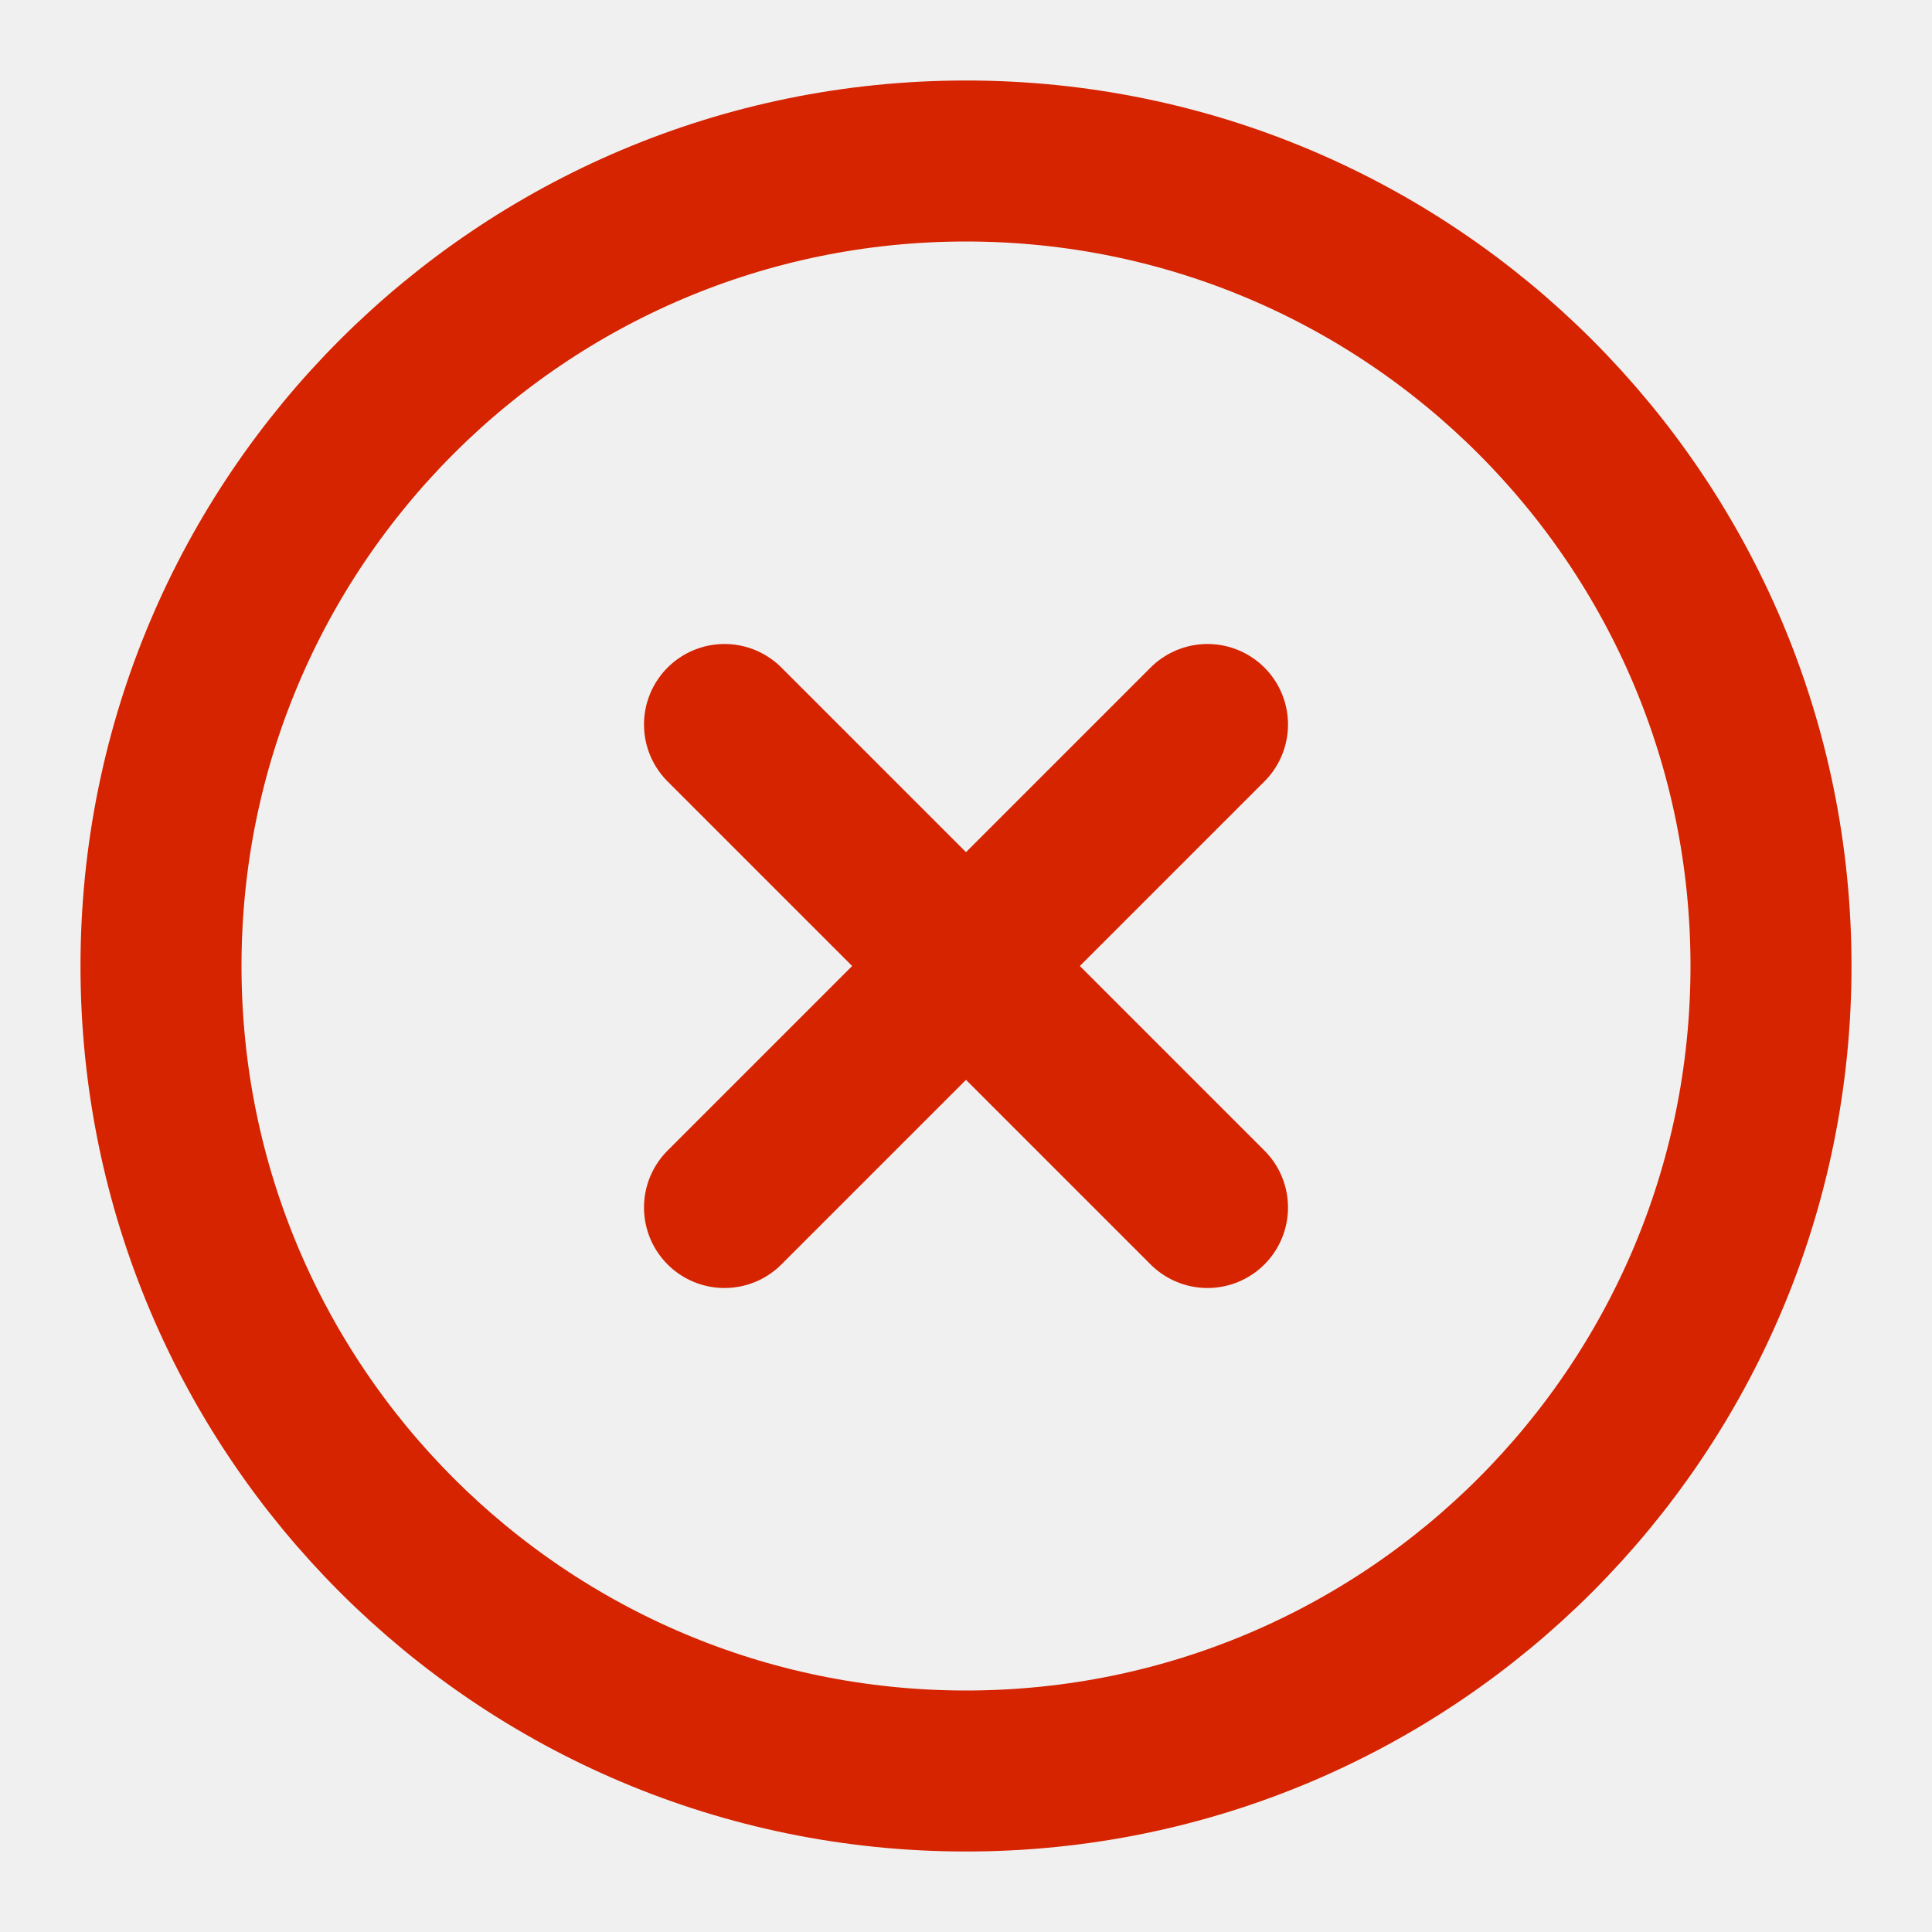
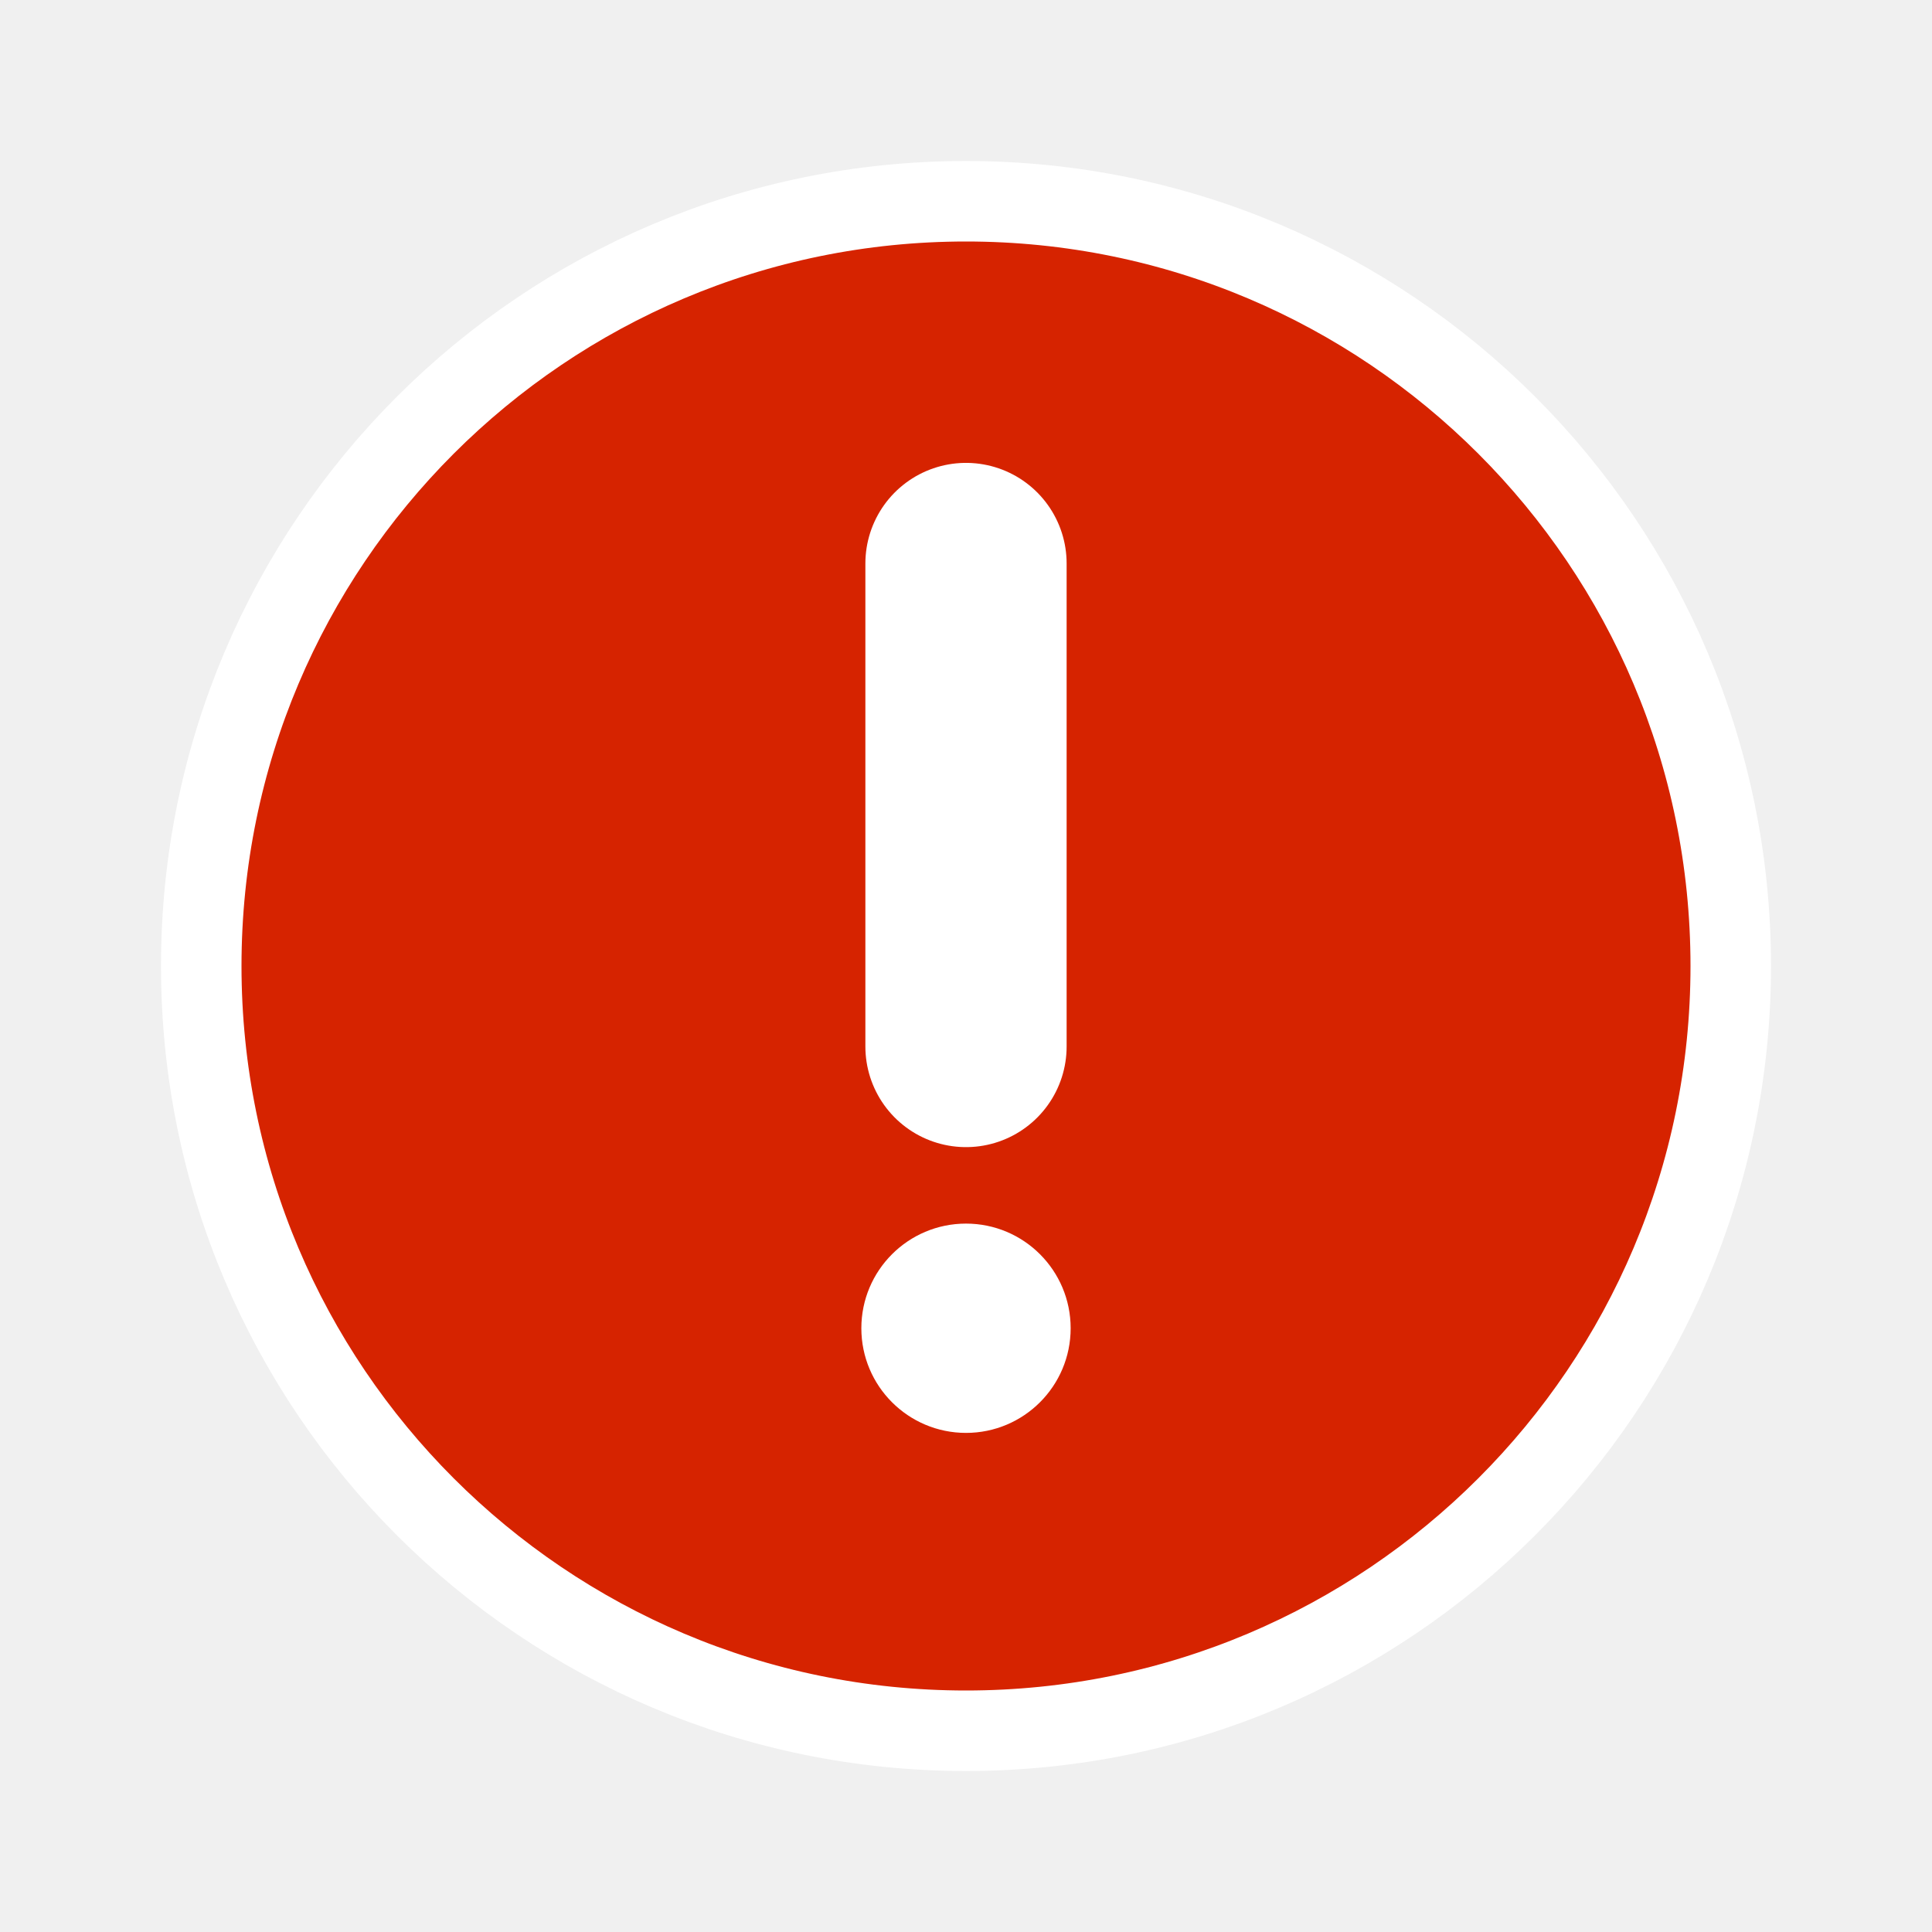
<svg xmlns="http://www.w3.org/2000/svg" width="24" height="24" viewBox="0 0 24 24" fill="none">
-   <circle cx="12" cy="12" r="10" stroke="#D62300" stroke-width="2" />
-   <line x1="15" y1="9" x2="9" y2="15" stroke="#D62300" stroke-width="2" stroke-linecap="round" />
-   <line x1="9" y1="9" x2="15" y2="15" stroke="#D62300" stroke-width="2" stroke-linecap="round" />
+   <circle cx="12" cy="12" r="9.5" fill="#D62300" stroke="#fff" stroke-width="1" />
+   <line x1="12" y1="7" x2="12" y2="13" stroke="#fff" stroke-width="2.5" stroke-linecap="round" />
+   <circle cx="12" cy="16.5" r="1.3" fill="#fff" />
</svg>
